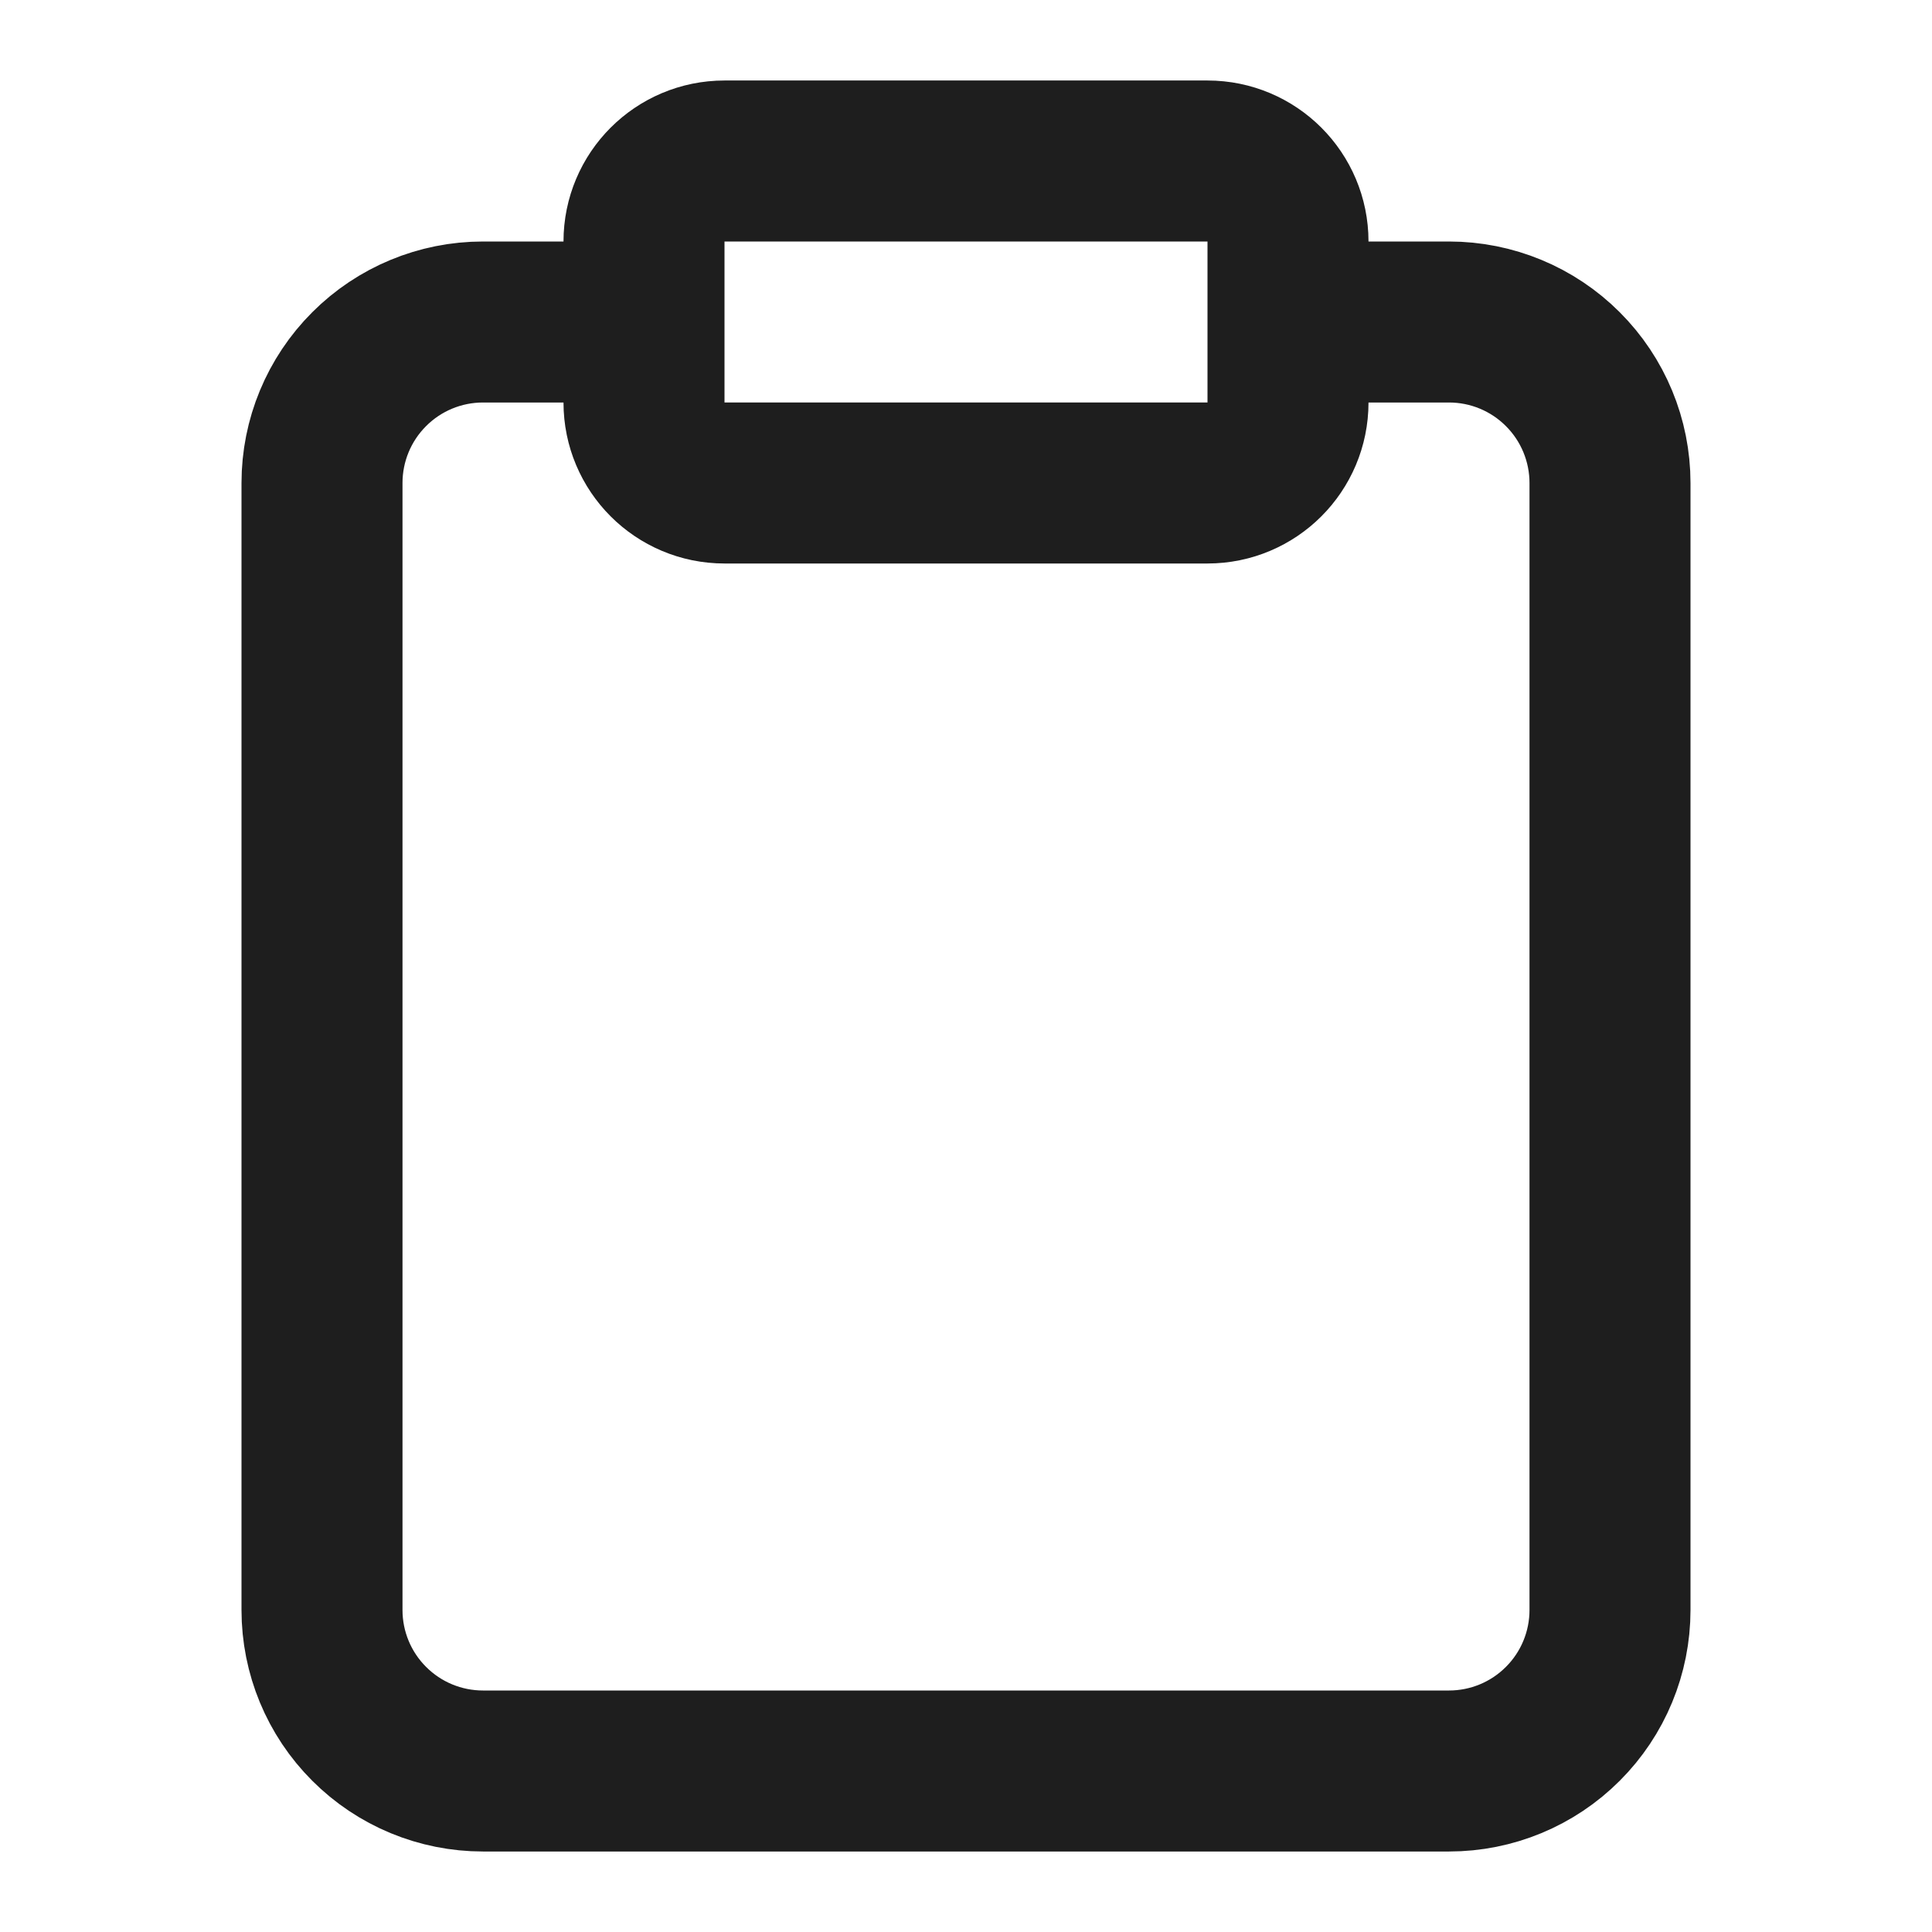
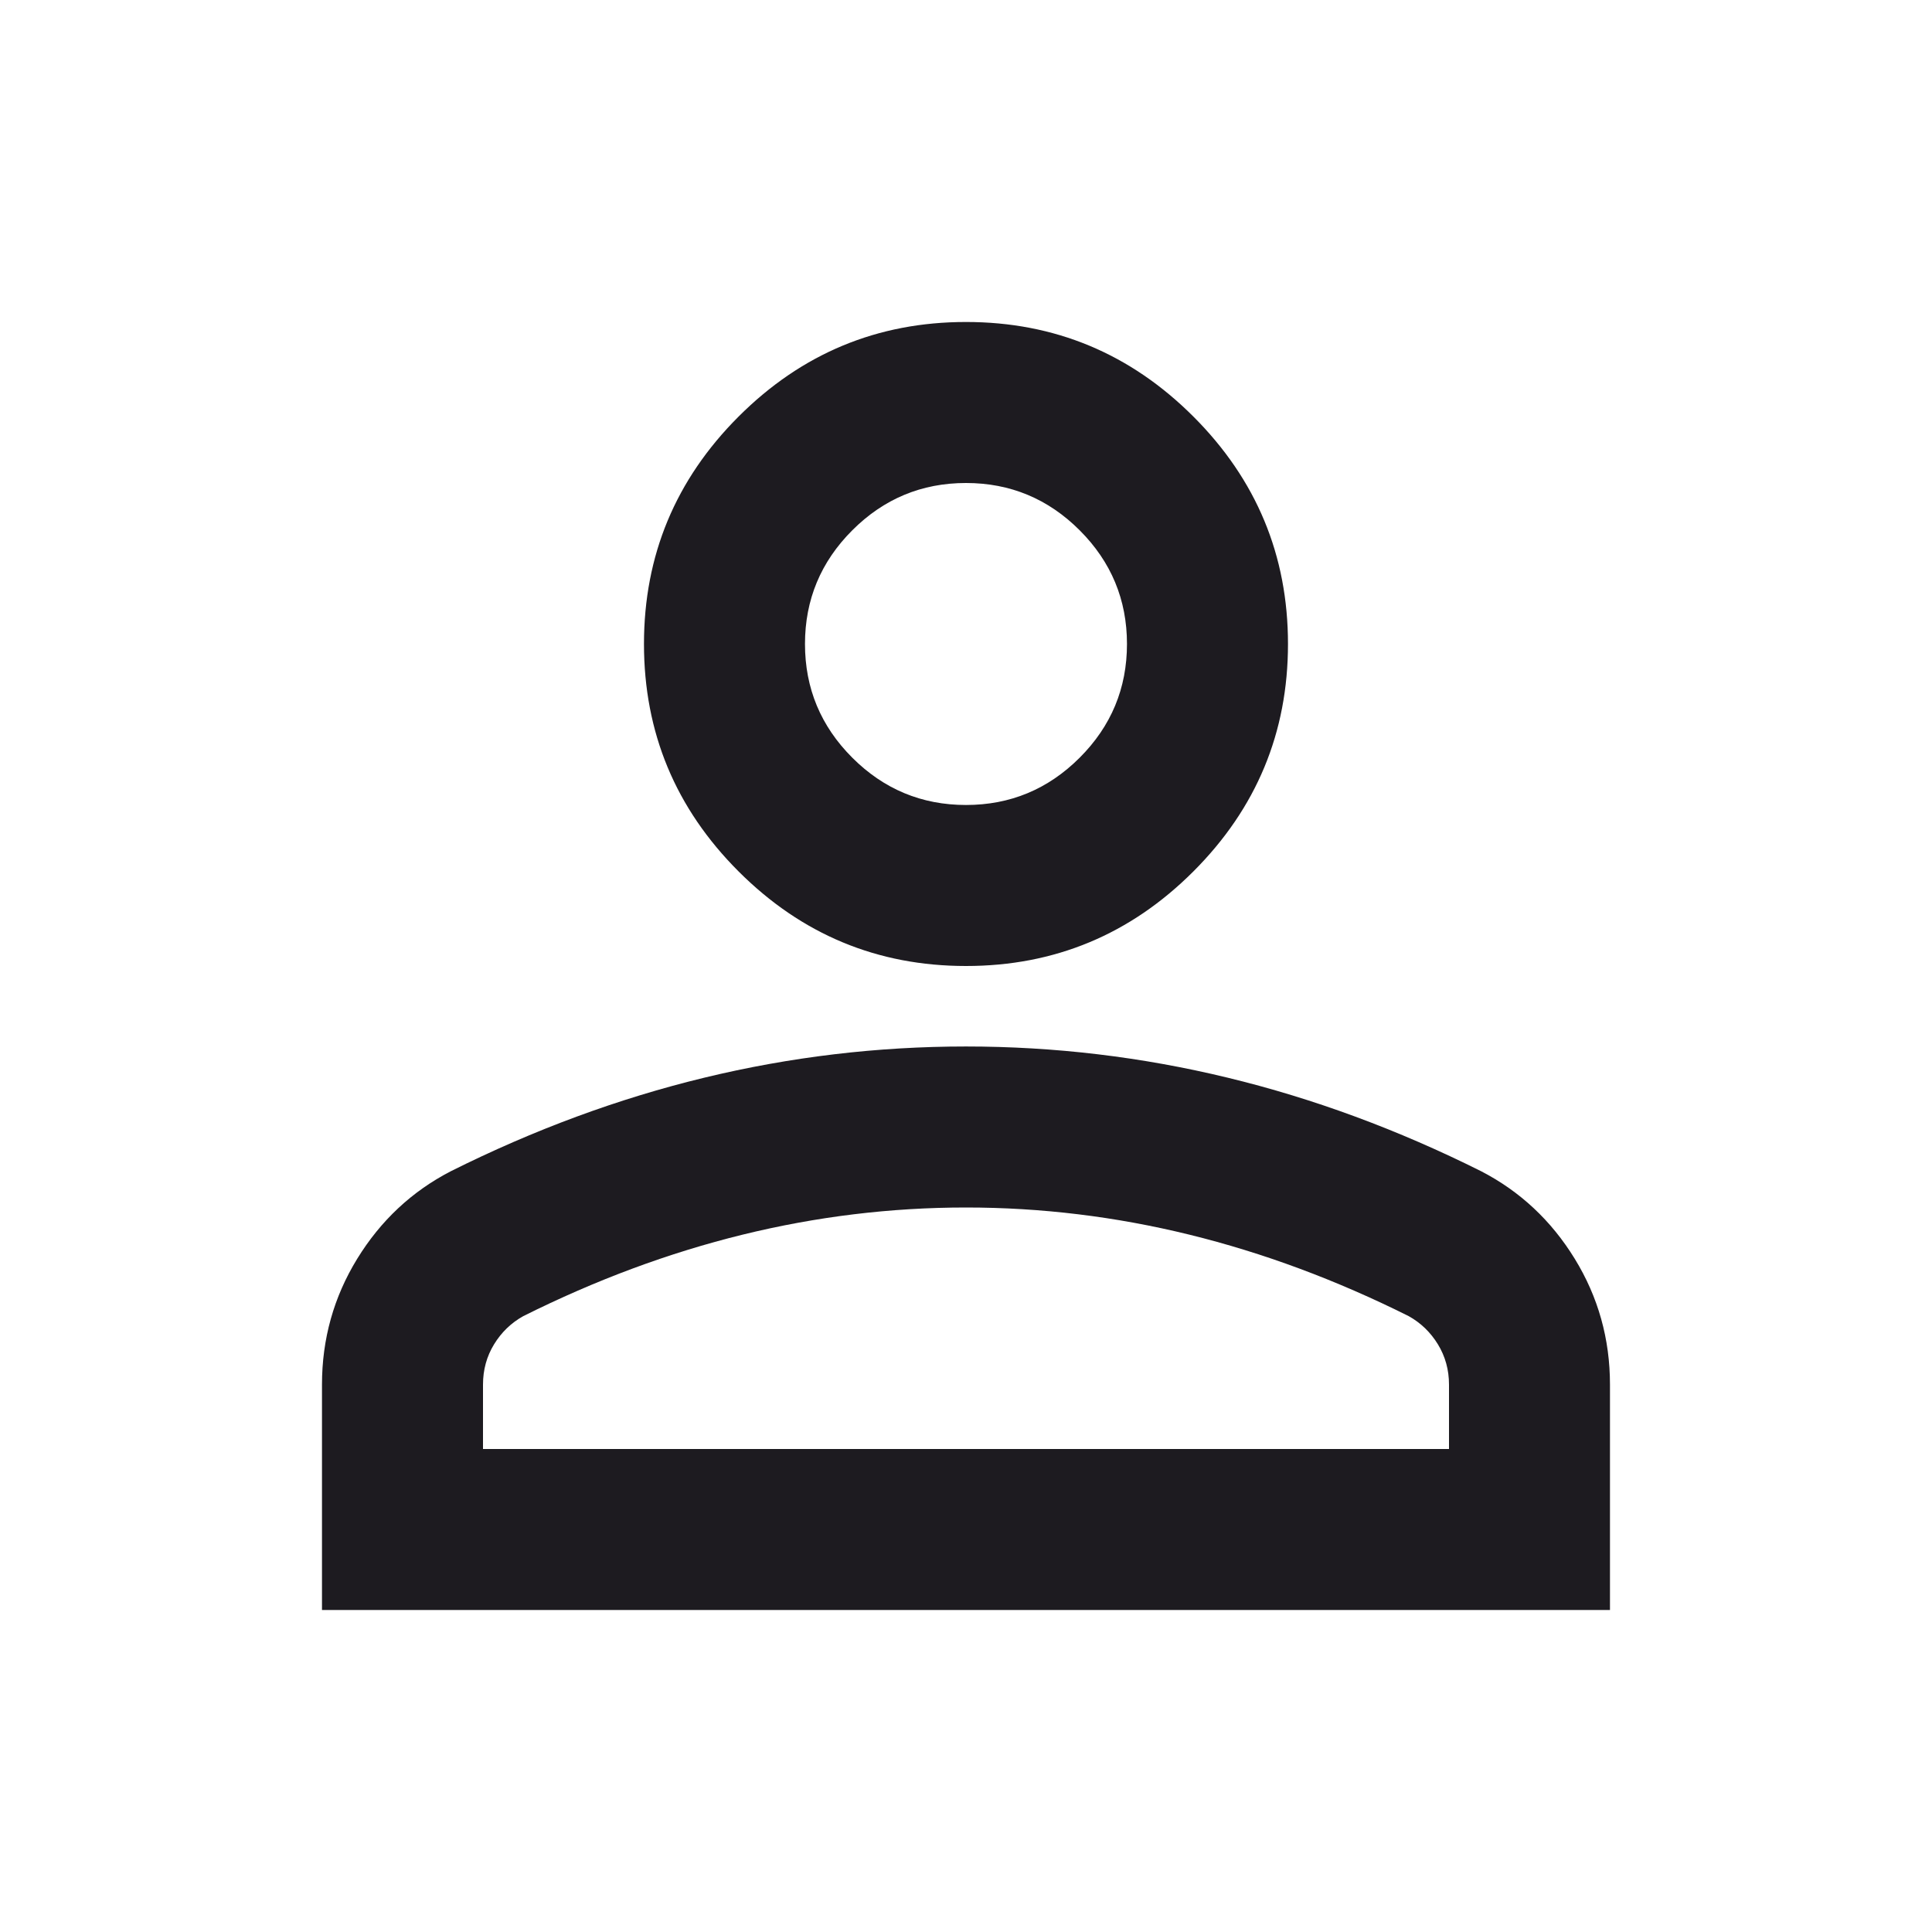
- <svg xmlns="http://www.w3.org/2000/svg" width="48" height="48" viewBox="0 0 48 48" fill="none">
-   <path d="M32 8H36C37.061 8 38.078 8.421 38.828 9.172C39.579 9.922 40 10.939 40 12V40C40 41.061 39.579 42.078 38.828 42.828C38.078 43.579 37.061 44 36 44H12C10.939 44 9.922 43.579 9.172 42.828C8.421 42.078 8 41.061 8 40V12C8 10.939 8.421 9.922 9.172 9.172C9.922 8.421 10.939 8 12 8H16M18 4H30C31.105 4 32 4.895 32 6V10C32 11.105 31.105 12 30 12H18C16.895 12 16 11.105 16 10V6C16 4.895 16.895 4 18 4Z" stroke="#1E1E1E" stroke-width="4" stroke-linecap="round" stroke-linejoin="round" />
+ <svg xmlns="http://www.w3.org/2000/svg" width="50" height="50" viewBox="0 0 50 50" fill="none">
+   <path d="M25 25C22.708 25 20.746 24.184 19.114 22.552C17.482 20.92 16.666 18.958 16.666 16.666C16.666 14.375 17.482 12.413 19.114 10.781C20.746 9.149 22.708 8.333 25 8.333C27.291 8.333 29.253 9.149 30.885 10.781C32.517 12.413 33.333 14.375 33.333 16.666C33.333 18.958 32.517 20.92 30.885 22.552C29.253 24.184 27.291 25 25 25ZM8.333 41.666V35.833C8.333 34.653 8.637 33.567 9.244 32.578C9.852 31.588 10.659 30.833 11.666 30.312C13.819 29.236 16.007 28.428 18.229 27.89C20.451 27.352 22.708 27.083 25 27.083C27.291 27.083 29.548 27.352 31.77 27.89C33.993 28.428 36.18 29.236 38.333 30.312C39.34 30.833 40.147 31.588 40.755 32.578C41.362 33.567 41.666 34.653 41.666 35.833V41.666H8.333ZM12.5 37.5H37.5V35.833C37.5 35.451 37.404 35.104 37.213 34.791C37.022 34.479 36.77 34.236 36.458 34.062C34.583 33.125 32.691 32.422 30.781 31.953C28.871 31.484 26.944 31.25 25 31.25C23.055 31.25 21.128 31.484 19.218 31.953C17.309 32.422 15.416 33.125 13.541 34.062C13.229 34.236 12.977 34.479 12.786 34.791C12.595 35.104 12.5 35.451 12.5 35.833V37.5ZM25 20.833C26.145 20.833 27.126 20.425 27.942 19.609C28.758 18.793 29.166 17.812 29.166 16.666C29.166 15.521 28.758 14.54 27.942 13.724C27.126 12.908 26.145 12.5 25 12.5C23.854 12.5 22.873 12.908 22.057 13.724C21.241 14.54 20.833 15.521 20.833 16.666C20.833 17.812 21.241 18.793 22.057 19.609C22.873 20.425 23.854 20.833 25 20.833Z" fill="#1D1B20" />
</svg>
